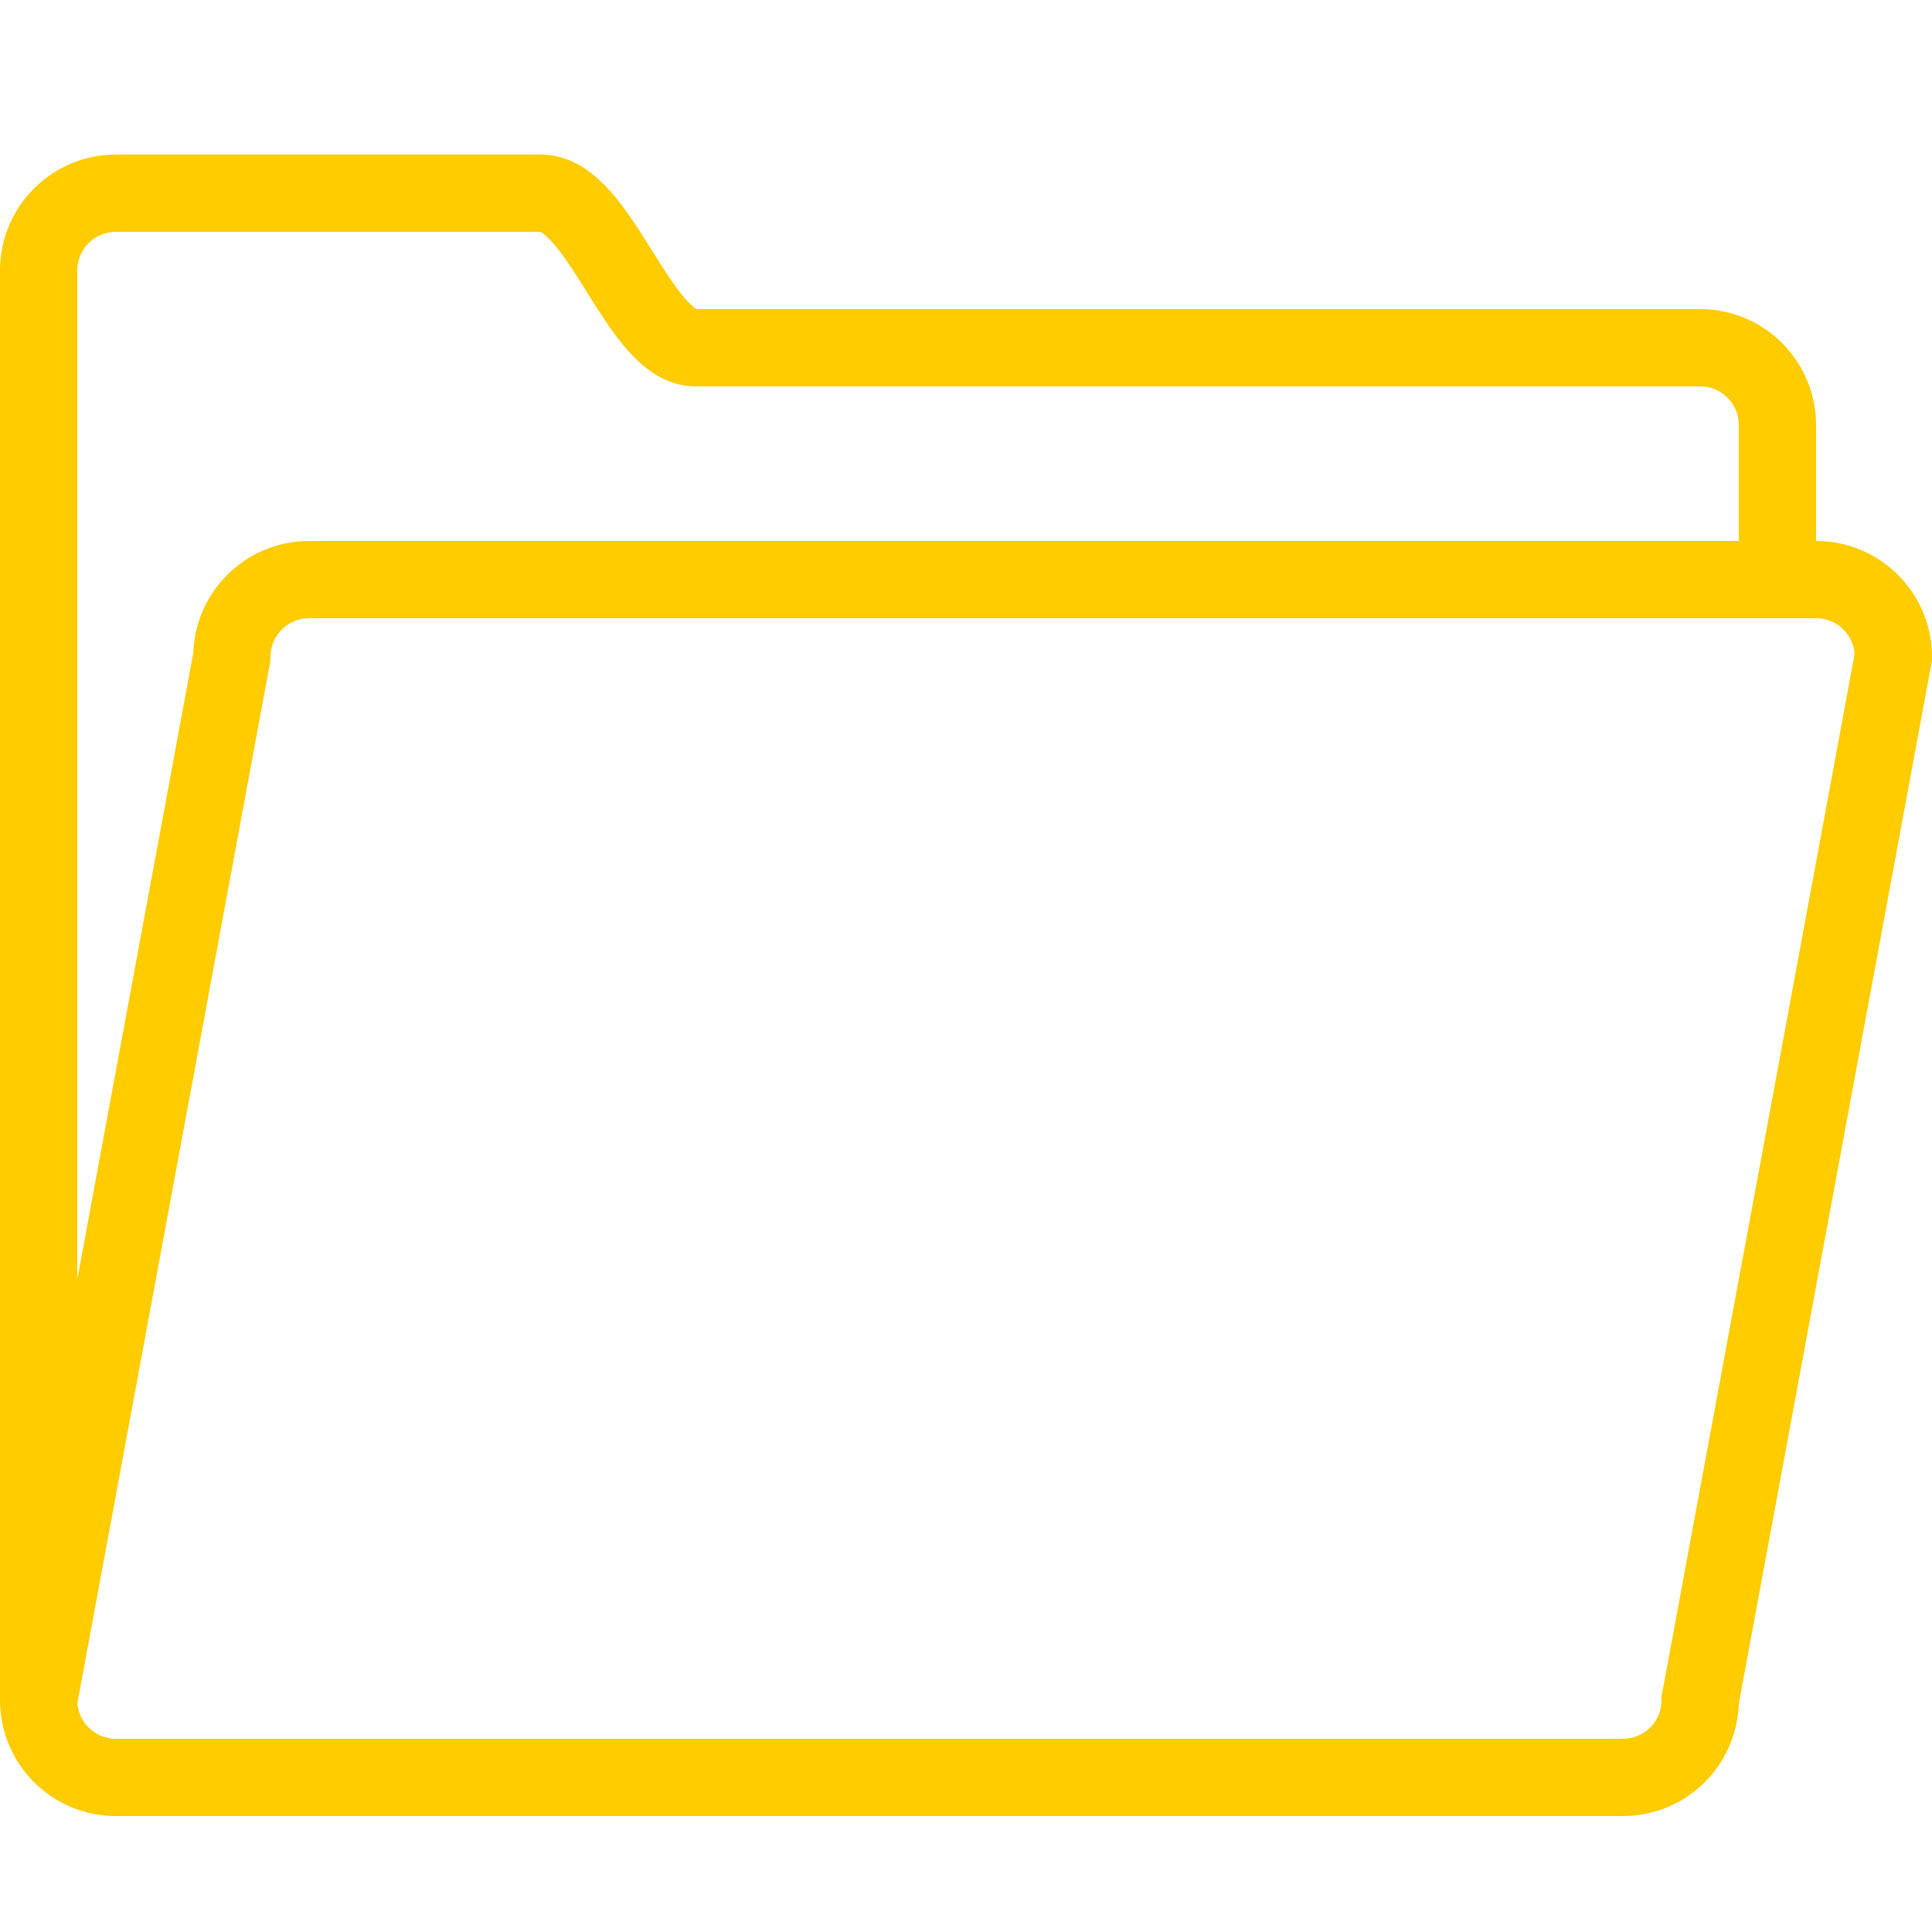
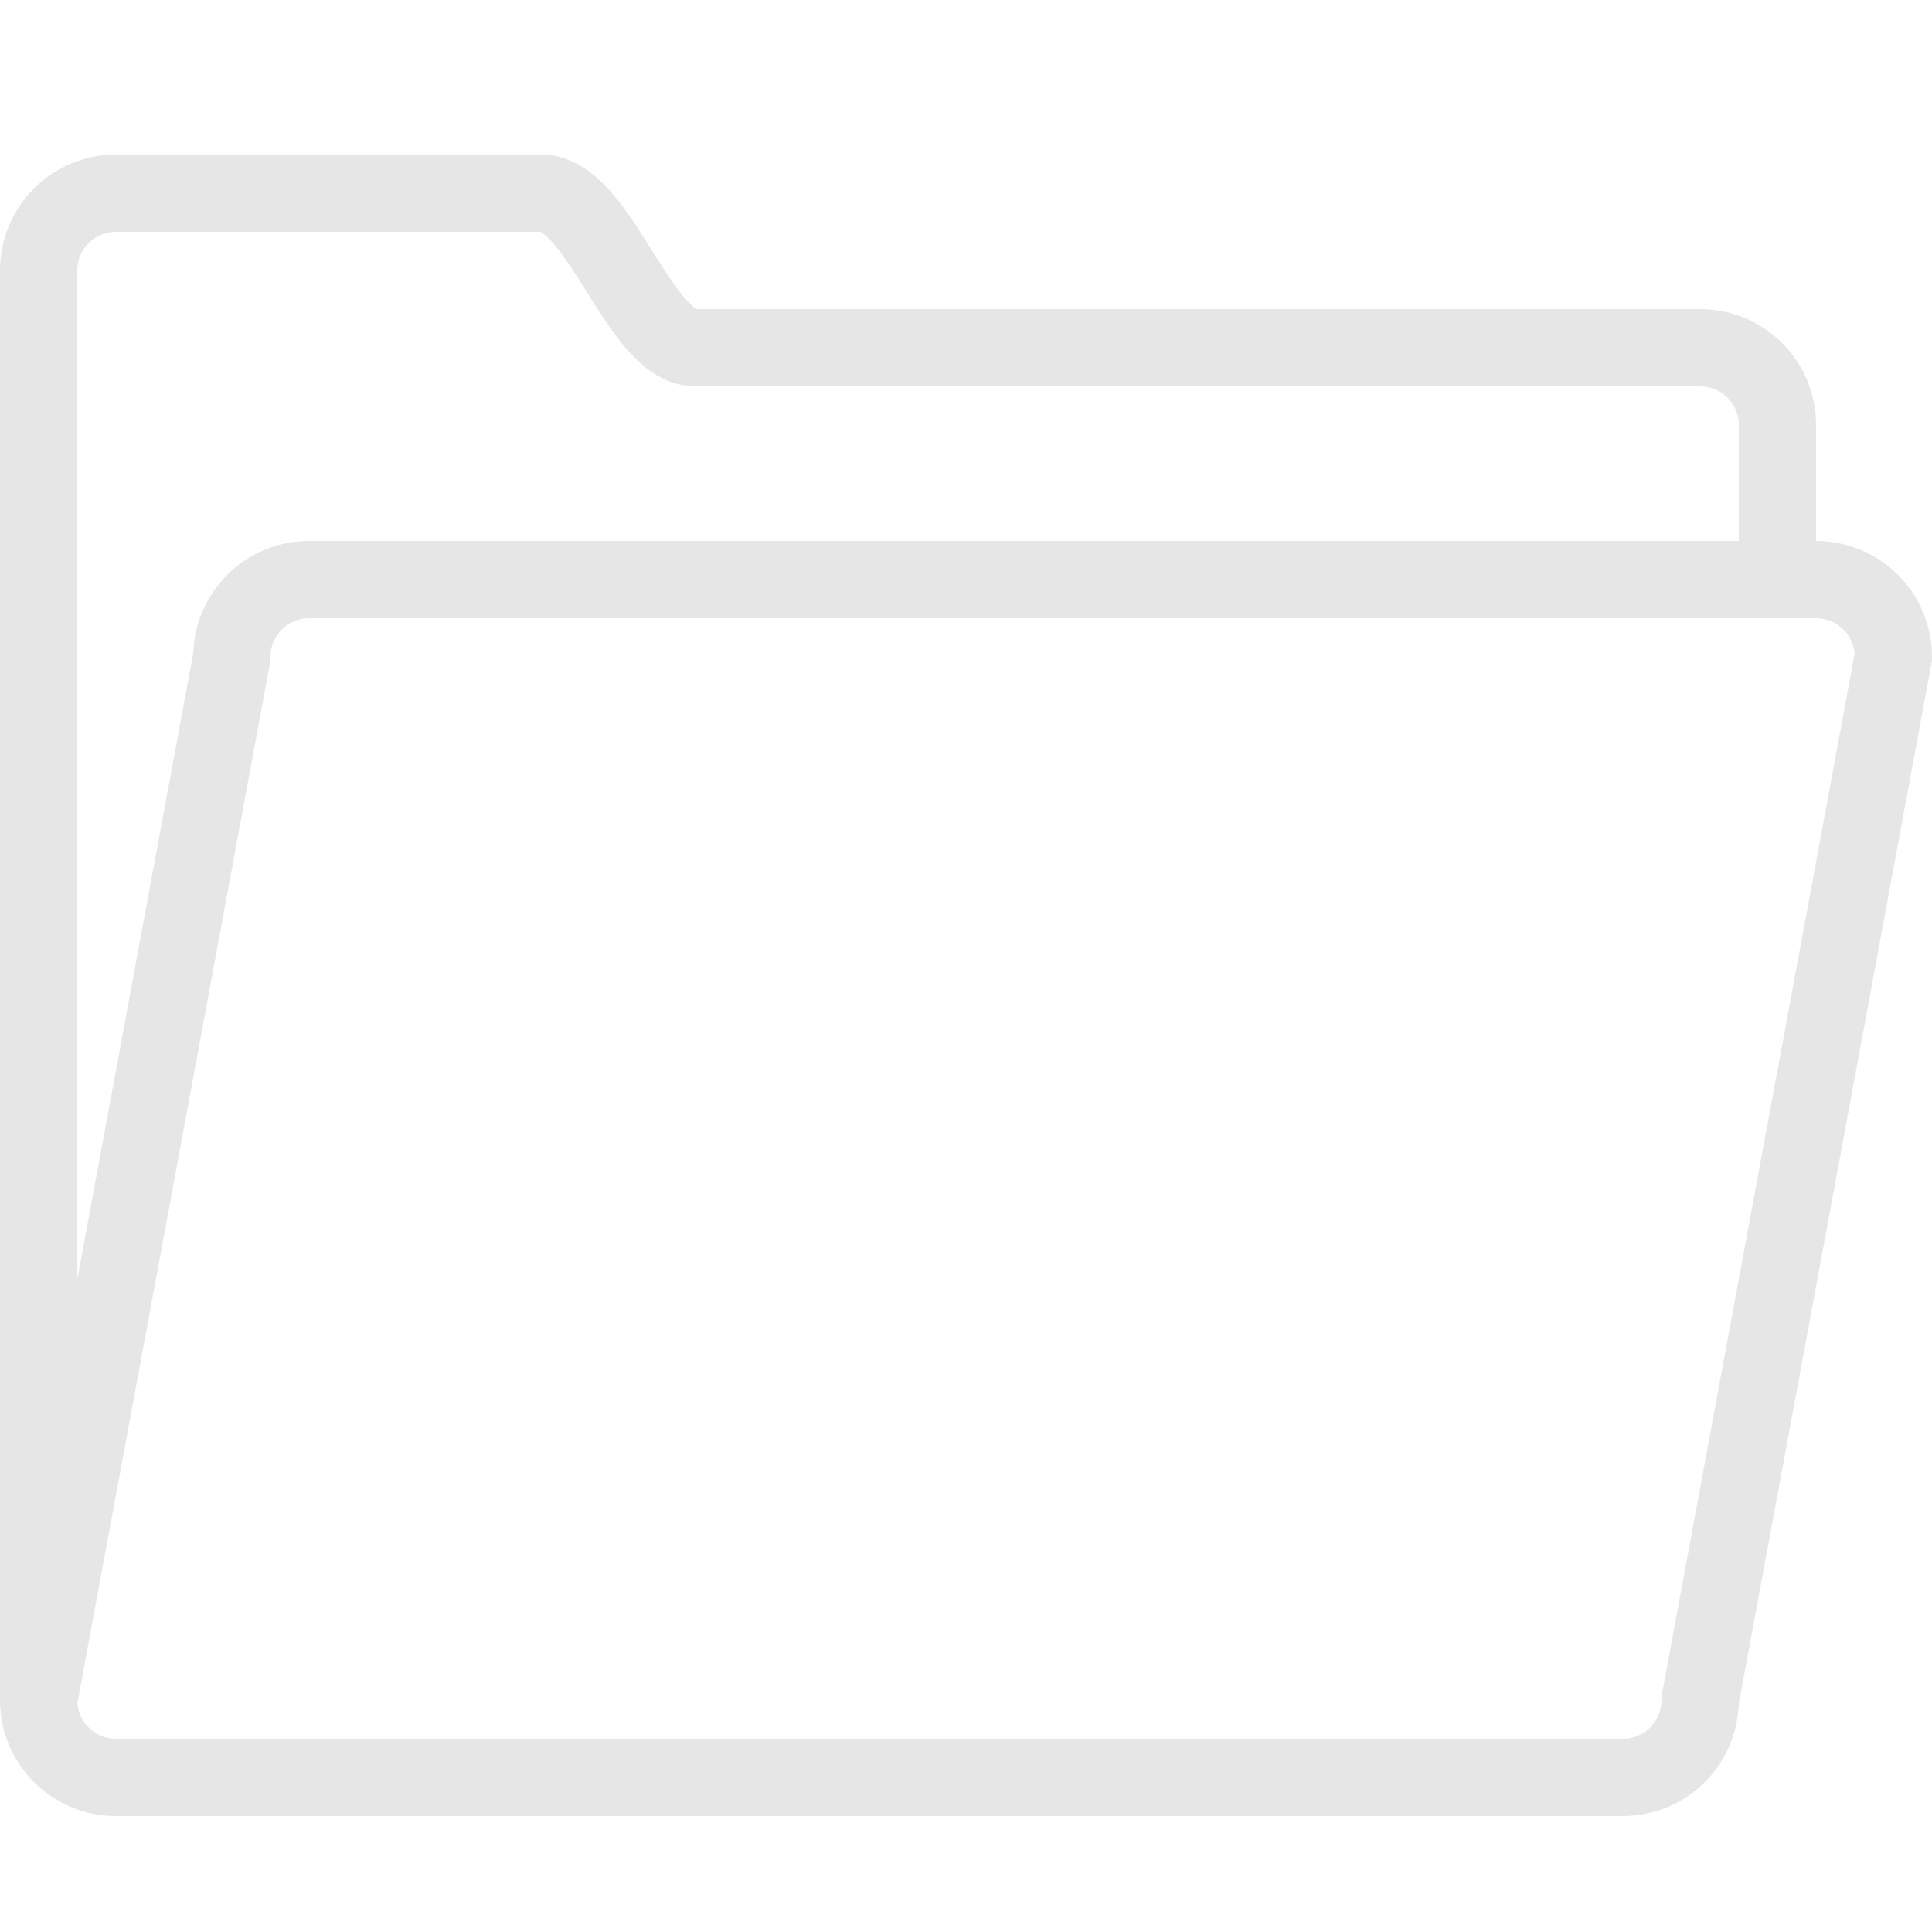
- <svg xmlns="http://www.w3.org/2000/svg" xmlns:ns1="http://www.openswatchbook.org/uri/2009/osb" enable-background="new 0 0 50 50" height="50px" id="Layer_1" version="1.1" viewBox="0 0 50 50" width="50px" xml:space="preserve">
-   <defs id="defs11">
-     <linearGradient id="linearGradient828" ns1:paint="solid">
-       <stop style="stop-color:#2271a6;stop-opacity:1;" offset="0" id="stop826" />
-     </linearGradient>
-   </defs>
-   <g id="g817" style="fill-opacity:1;stroke:#ffcc00;stroke-opacity:1">
-     <path style="fill-opacity:1;stroke:#ffcc00;stroke-opacity:1" id="path4" stroke-width="2" stroke-miterlimit="10" stroke-linecap="round" stroke="#000000" fill="none" d="M46,15v-4  c0-1.104-0.896-2-2-2c0,0-24.648,0-26,0c-1.469,0-2.484-4-4-4H3C1.896,5,1,5.896,1,7v4v29v4c0,1.104,0.896,2,2,2h39  c1.104,0,2-0.896,2-2" />
-     <path style="fill-opacity:1;stroke:#ffcc00;stroke-opacity:1" id="path6" stroke-width="2" stroke-miterlimit="10" stroke-linecap="round" stroke="#000000" fill="none" d="M1,44l5-27  c0-1.104,0.896-2,2-2h39c1.104,0,2,0.896,2,2l-5,27" />
+ <svg xmlns="http://www.w3.org/2000/svg" enable-background="new 0 0 50 50" height="50px" id="Layer_1" version="1.1" viewBox="0 0 50 50" width="50px" xml:space="preserve">
+   <defs id="defs11" />
+   <g id="g5583" style="fill:none;stroke:#e6e6e6;opacity:1;stroke-opacity:1">
+     <path style="fill:none;fill-opacity:1;stroke:#e6e6e6;stroke-opacity:1" id="path4" stroke-width="2" stroke-miterlimit="10" stroke-linecap="round" stroke="#000000" fill="none" d="M46,15v-4  c0-1.104-0.896-2-2-2c0,0-24.648,0-26,0c-1.469,0-2.484-4-4-4H3C1.896,5,1,5.896,1,7v4v29v4c0,1.104,0.896,2,2,2h39  c1.104,0,2-0.896,2-2" />
+     <path style="fill:none;fill-opacity:1;stroke:#e6e6e6;stroke-opacity:1" id="path6" stroke-width="2" stroke-miterlimit="10" stroke-linecap="round" stroke="#000000" fill="none" d="M1,44l5-27  c0-1.104,0.896-2,2-2h39c1.104,0,2,0.896,2,2l-5,27" />
  </g>
</svg>
